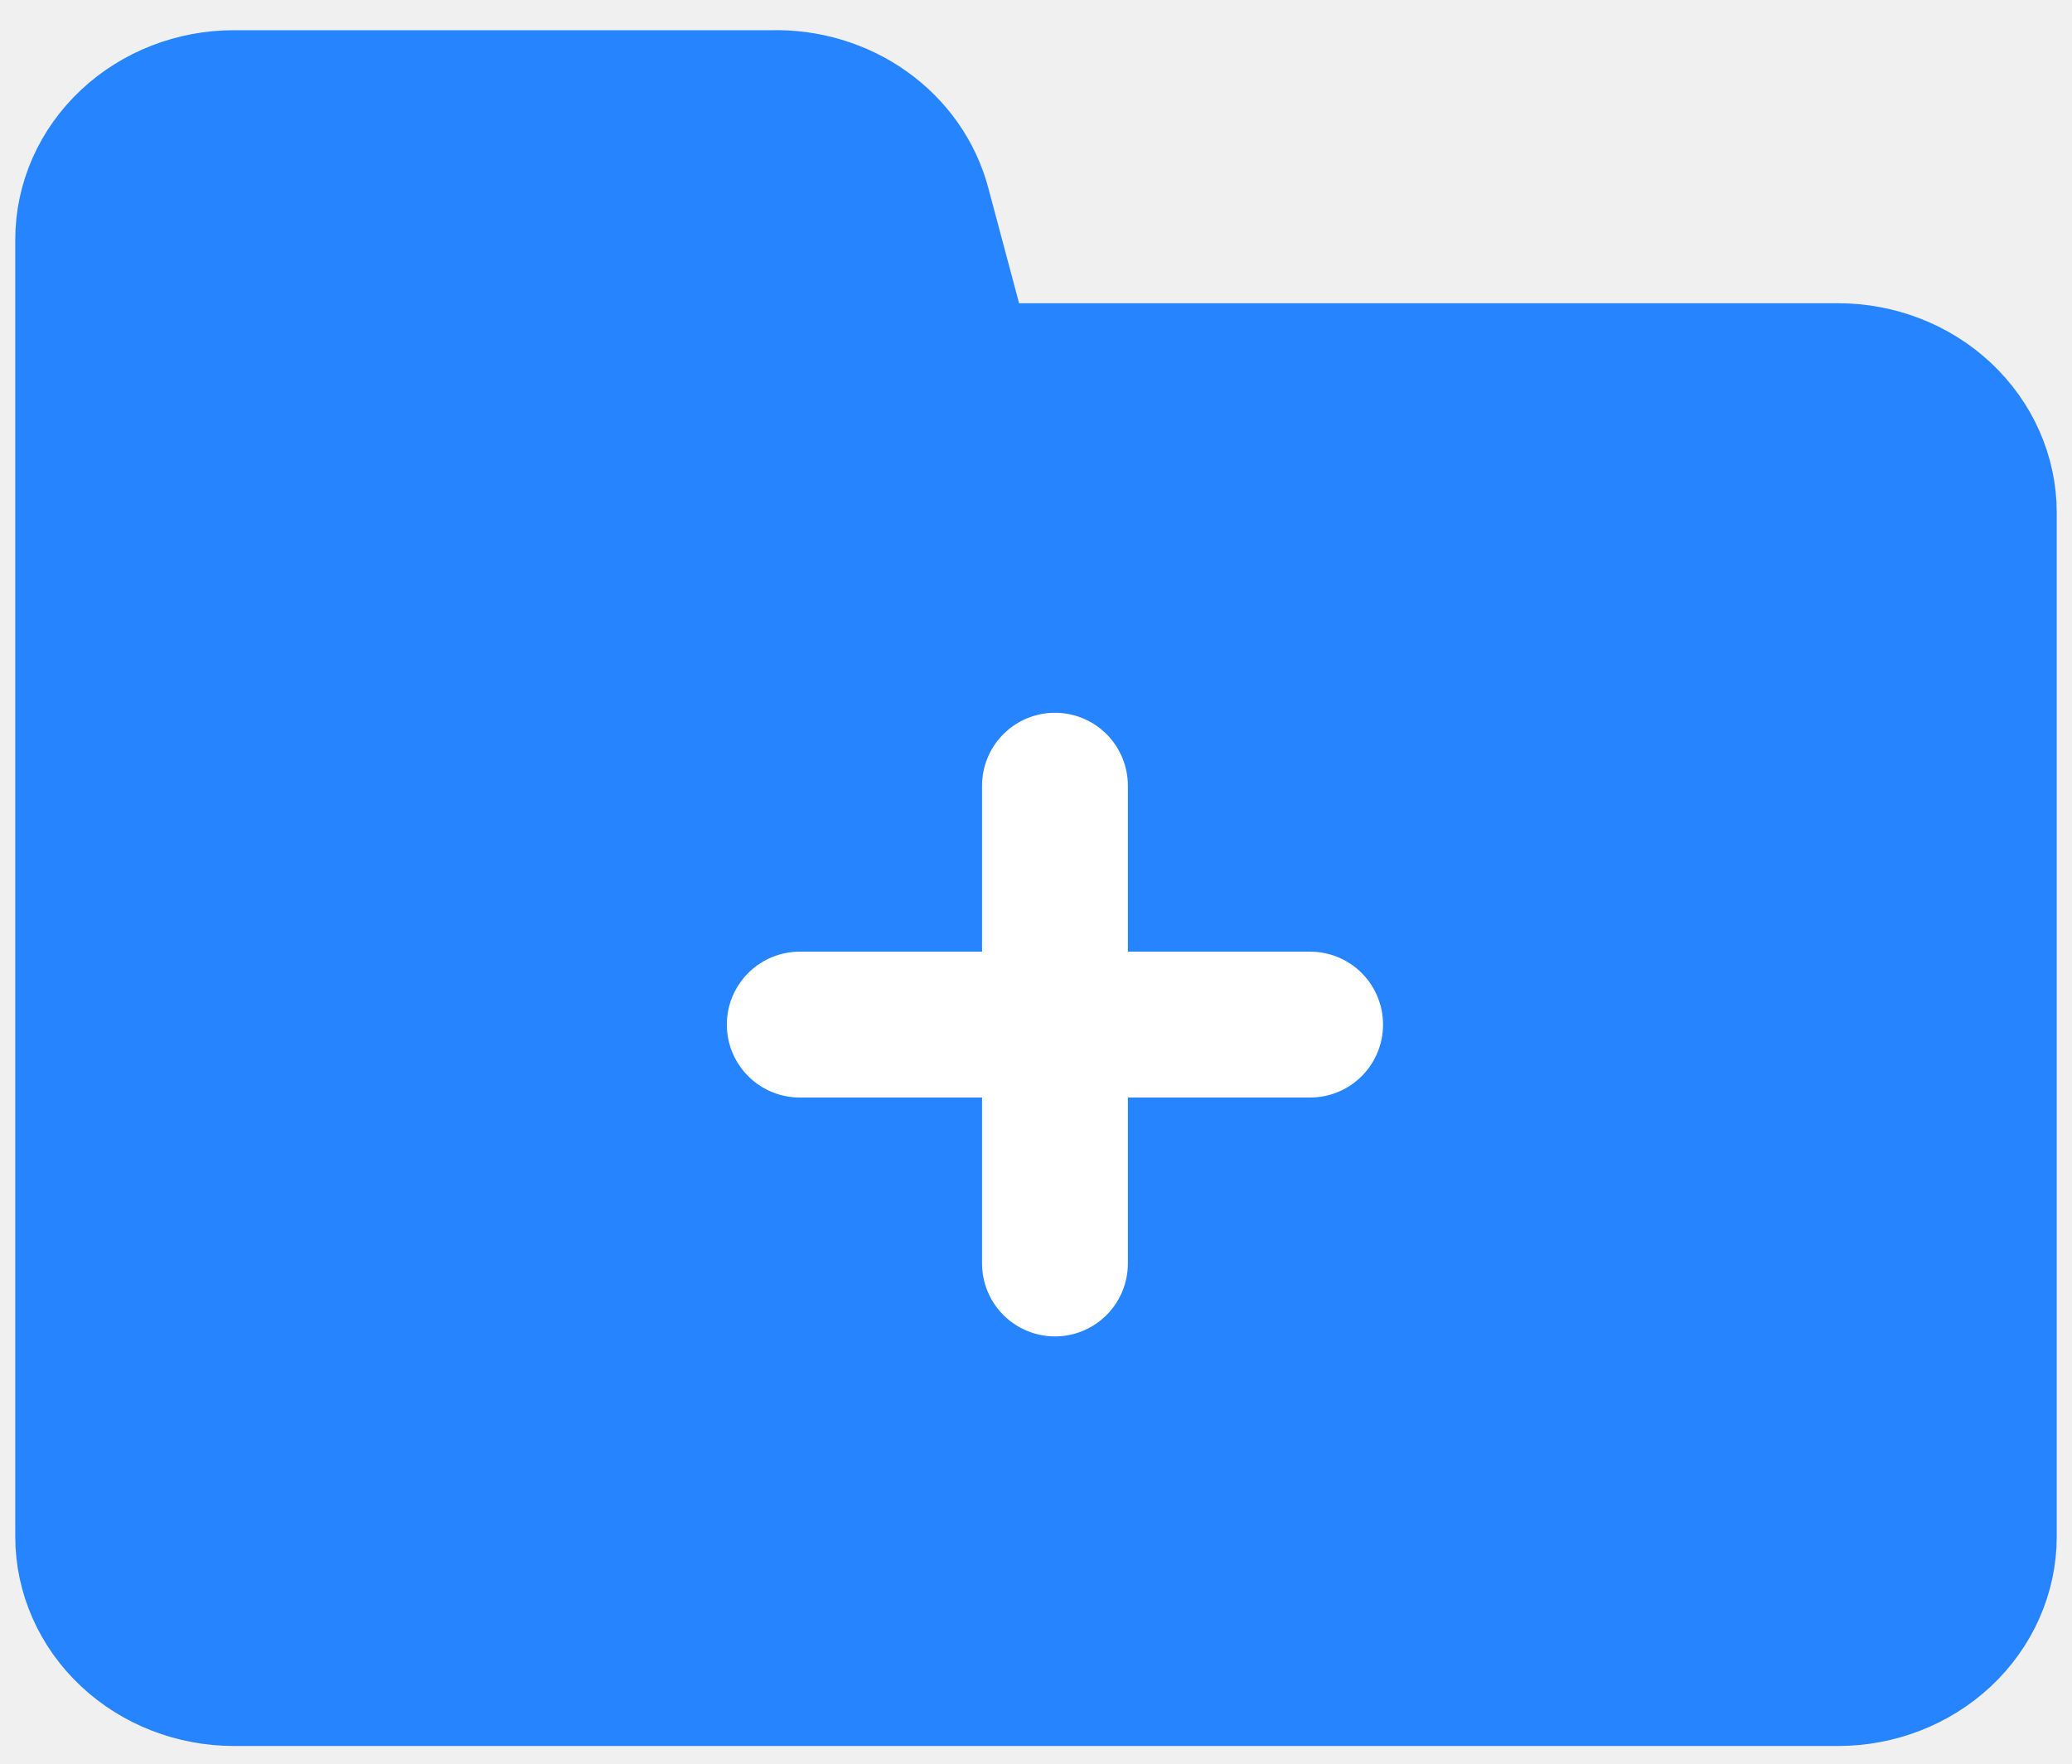
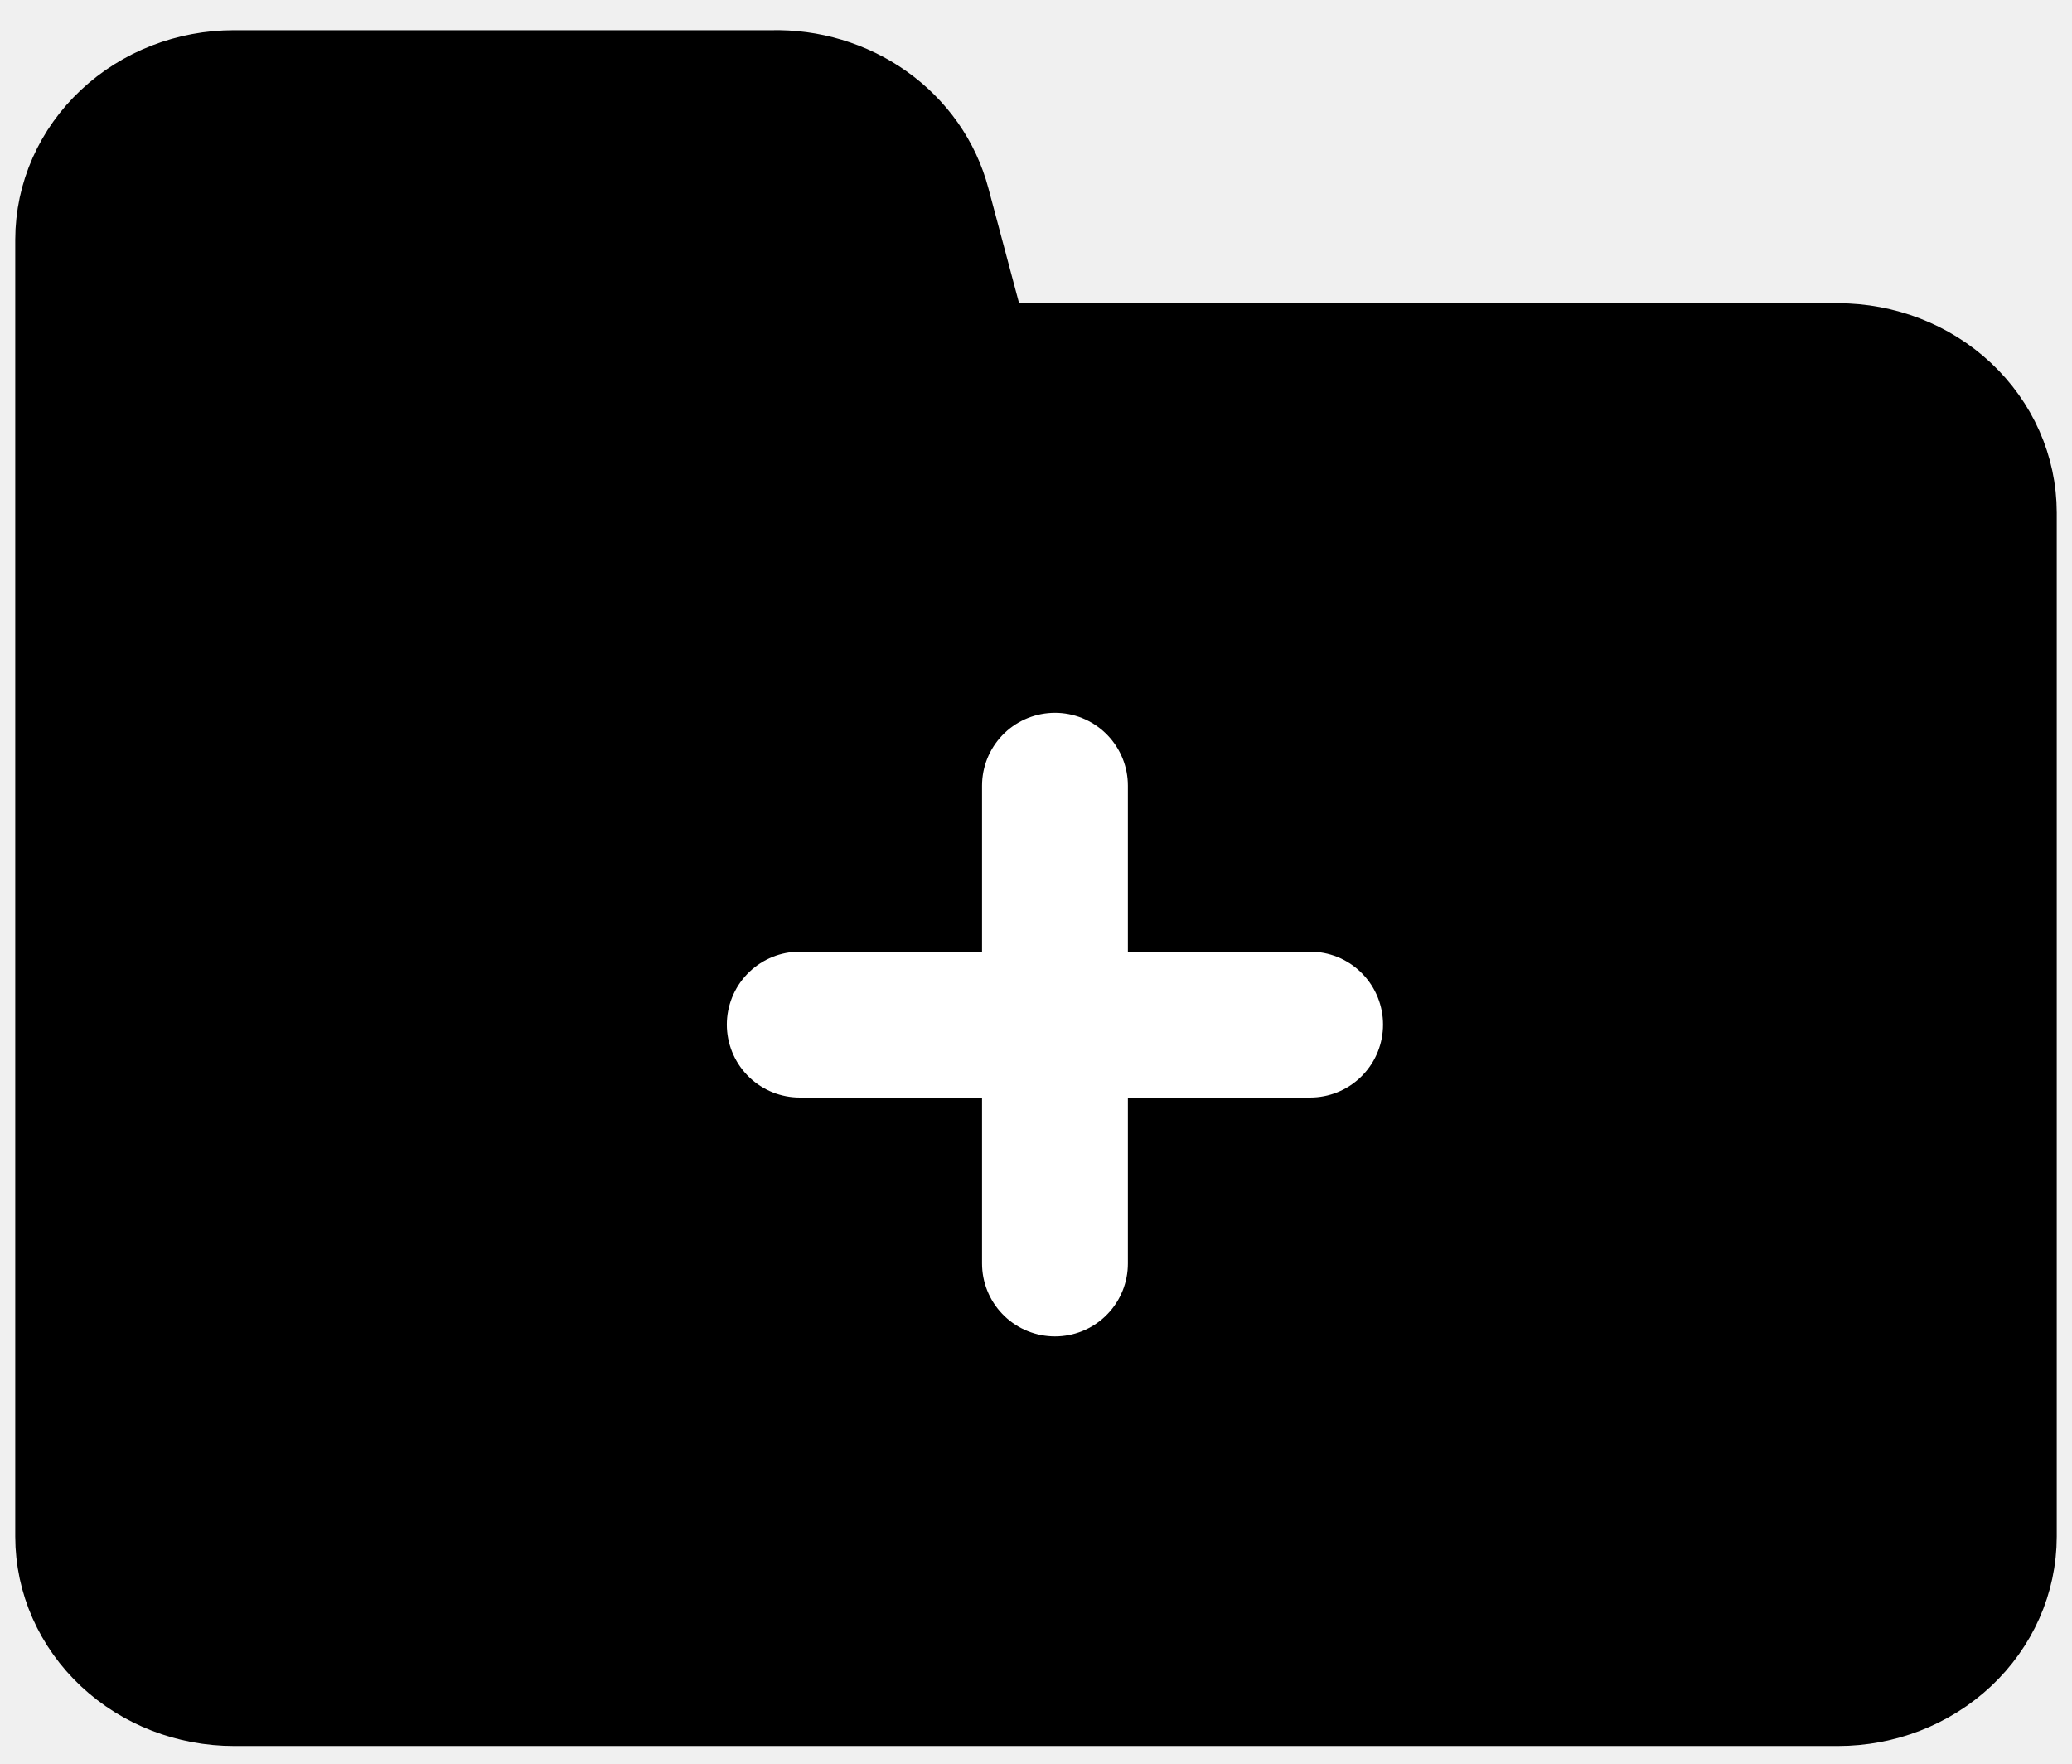
<svg xmlns="http://www.w3.org/2000/svg" width="47" height="40" viewBox="0 0 47 40" fill="none">
-   <path d="M2 34.848V5.435C2 4.614 2.348 3.827 2.969 3.246C3.589 2.665 4.43 2.339 5.308 2.339H17.513C18.269 2.319 19.009 2.541 19.611 2.969C20.213 3.397 20.64 4.005 20.821 4.692L21.846 8.531H41.692C42.57 8.531 43.411 8.857 44.031 9.438C44.651 10.019 45 10.806 45 11.627V34.848C45 35.669 44.651 36.456 44.031 37.037C43.411 37.618 42.57 37.944 41.692 37.944H5.308C4.43 37.944 3.589 37.618 2.969 37.037C2.348 36.456 2 35.669 2 34.848Z" fill="#2684FF" stroke="#2684FF" stroke-width="3.308" stroke-linecap="round" stroke-linejoin="round" />
+   <path d="M2 34.848V5.435C2 4.614 2.348 3.827 2.969 3.246C3.589 2.665 4.43 2.339 5.308 2.339H17.513C18.269 2.319 19.009 2.541 19.611 2.969C20.213 3.397 20.64 4.005 20.821 4.692L21.846 8.531H41.692C42.57 8.531 43.411 8.857 44.031 9.438C44.651 10.019 45 10.806 45 11.627V34.848C45 35.669 44.651 36.456 44.031 37.037C43.411 37.618 42.57 37.944 41.692 37.944H5.308C4.43 37.944 3.589 37.618 2.969 37.037C2.348 36.456 2 35.669 2 34.848Z" fill="#000000" stroke="#000000" stroke-width="3.308" stroke-linecap="round" stroke-linejoin="round" />
  <path d="M23.93 17.819V28.655" stroke="white" stroke-width="3.308" stroke-linecap="round" stroke-linejoin="round" />
  <path d="M18.141 23.237H29.718" stroke="white" stroke-width="3.308" stroke-linecap="round" stroke-linejoin="round" />
</svg>
